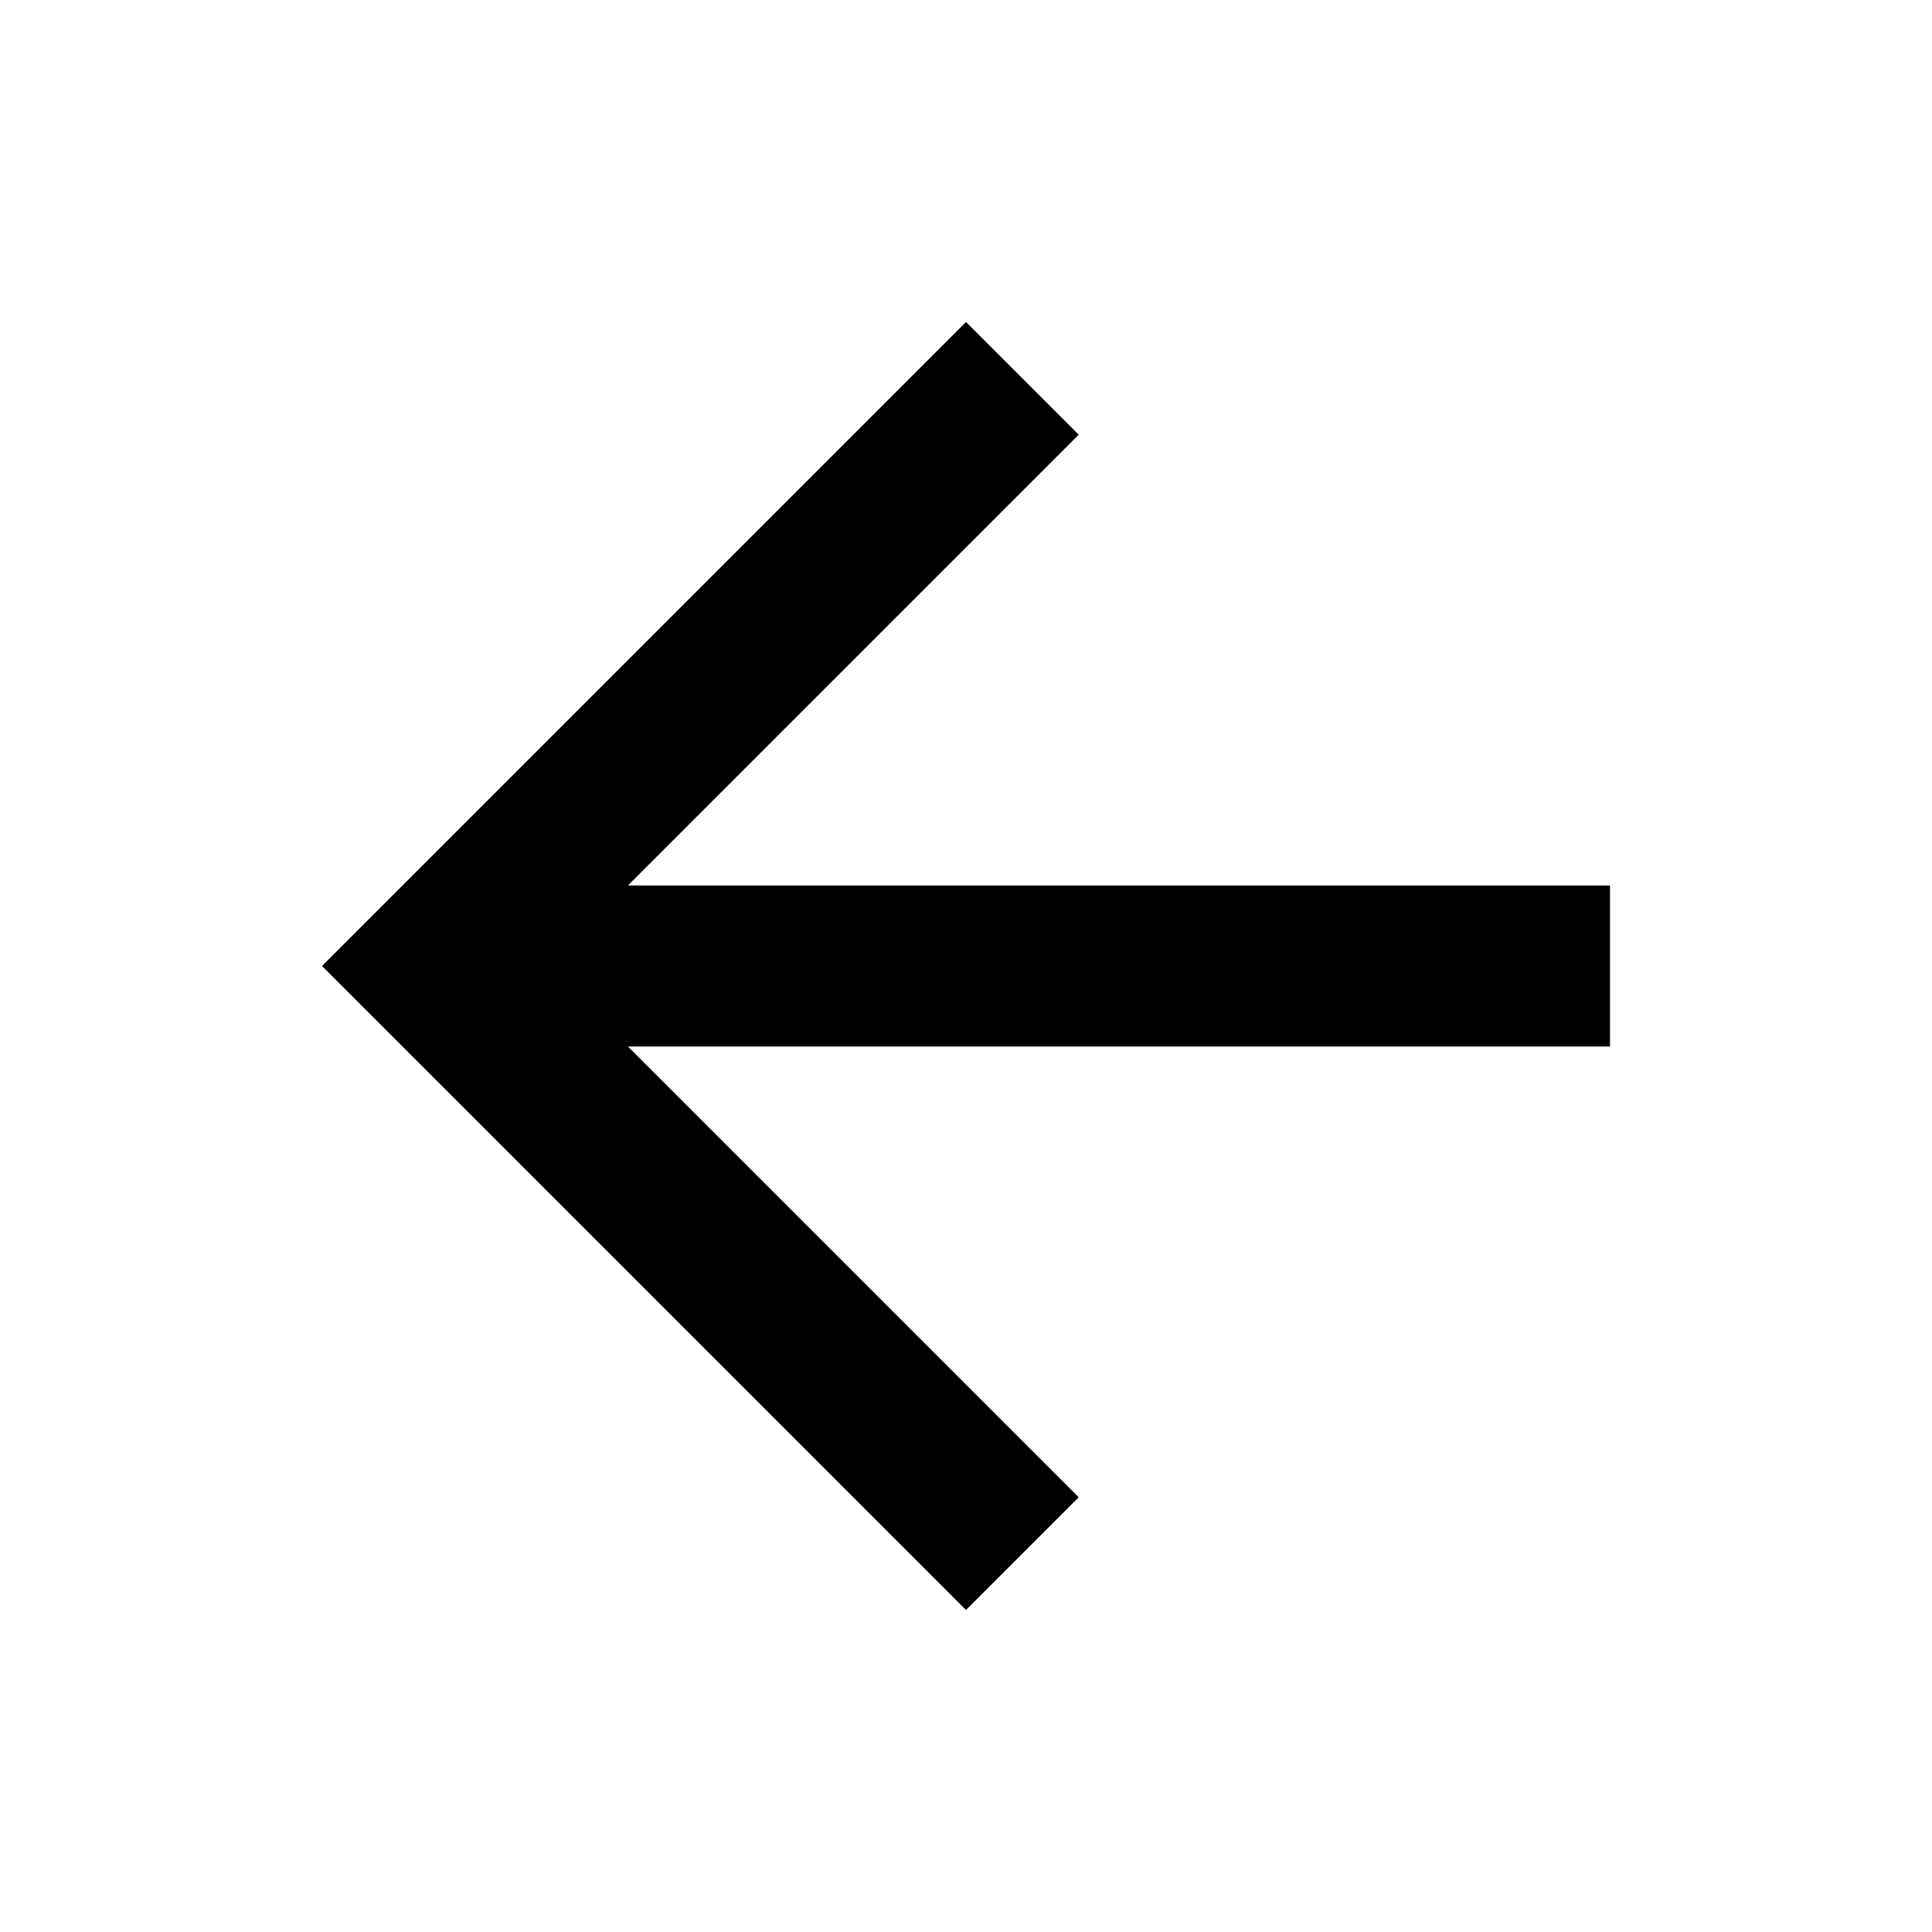
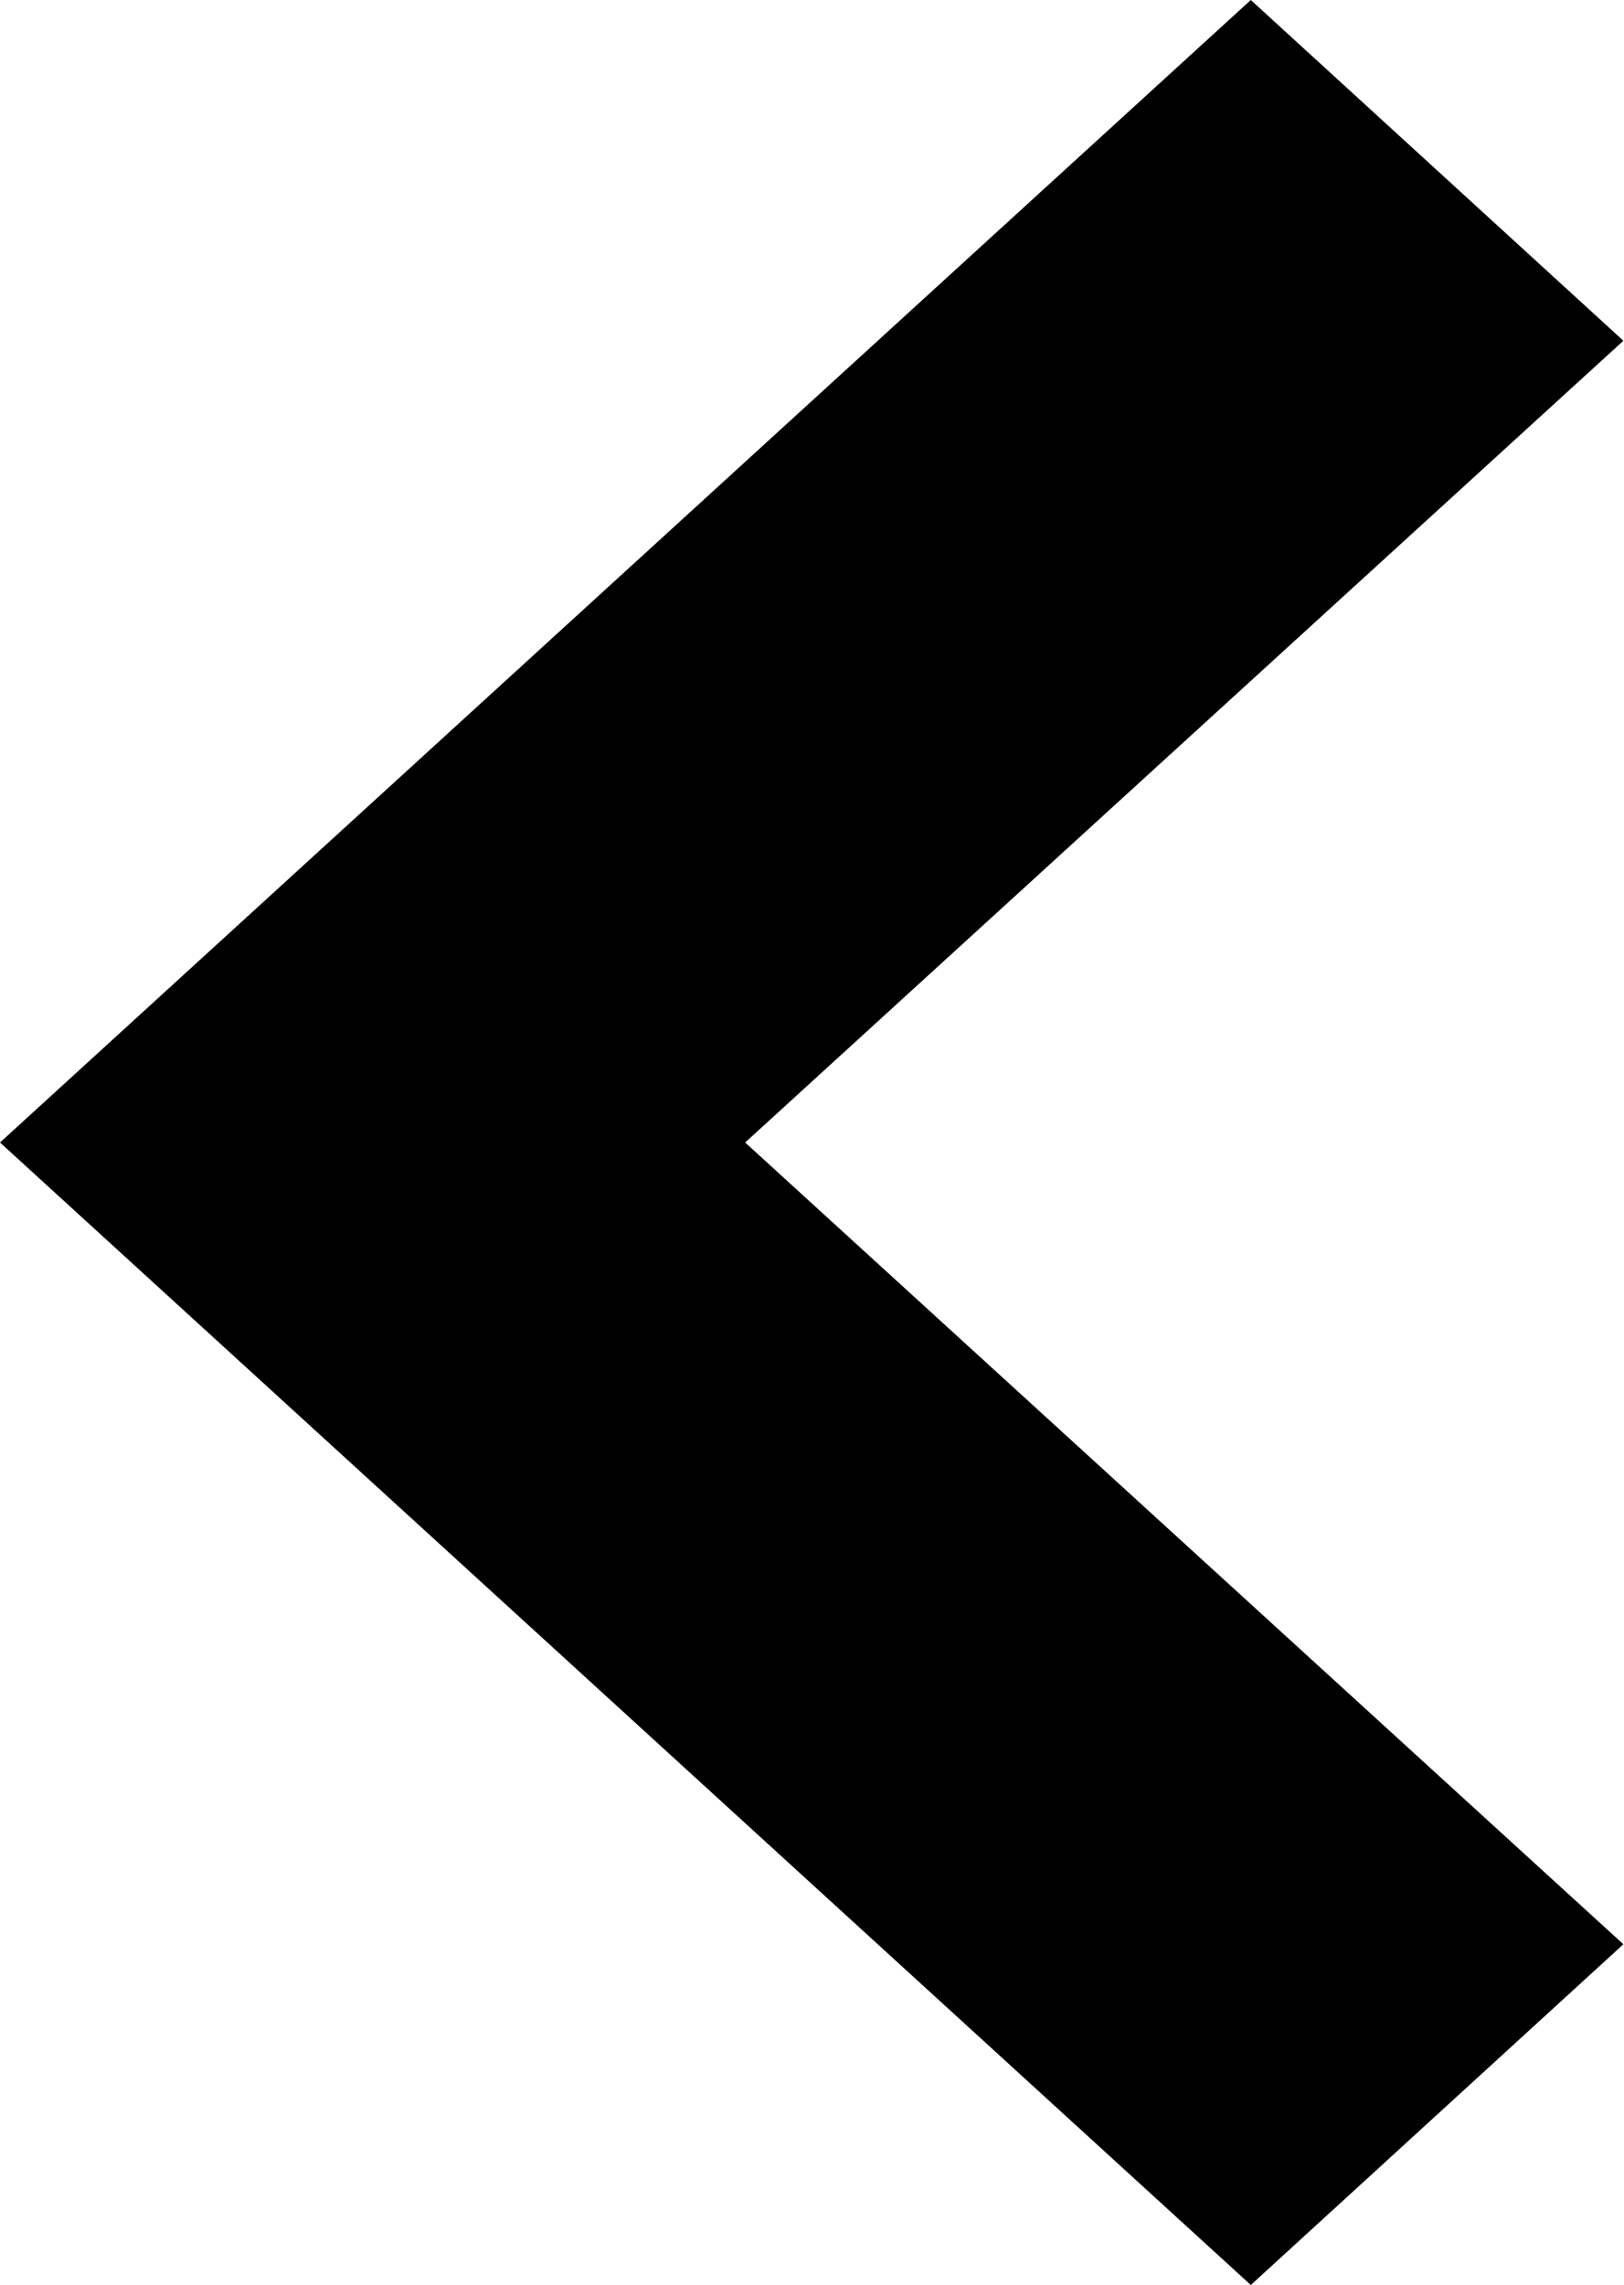
- <svg xmlns="http://www.w3.org/2000/svg" id="ic_arrow_back" width="24" height="24" viewBox="0 0 24 24">
-   <rect id="rectangle" width="24" height="24" fill="none" />
-   <path id="path" d="M20,11H7.8l5.6-5.6L12,4,4,12l8,8,1.4-1.4L7.8,13H20V11Z" fill-rule="evenodd" />
+ <svg xmlns="http://www.w3.org/2000/svg" width="8.1" height="11.4" viewBox="0 0 8.1 11.4">
+   <path id="Path_36" data-name="Path 36" d="M5.7,8.1,0,1.859,1.7,0l4,4.382L9.7,0l1.7,1.859Z" transform="translate(8.1) rotate(90)" />
</svg>
